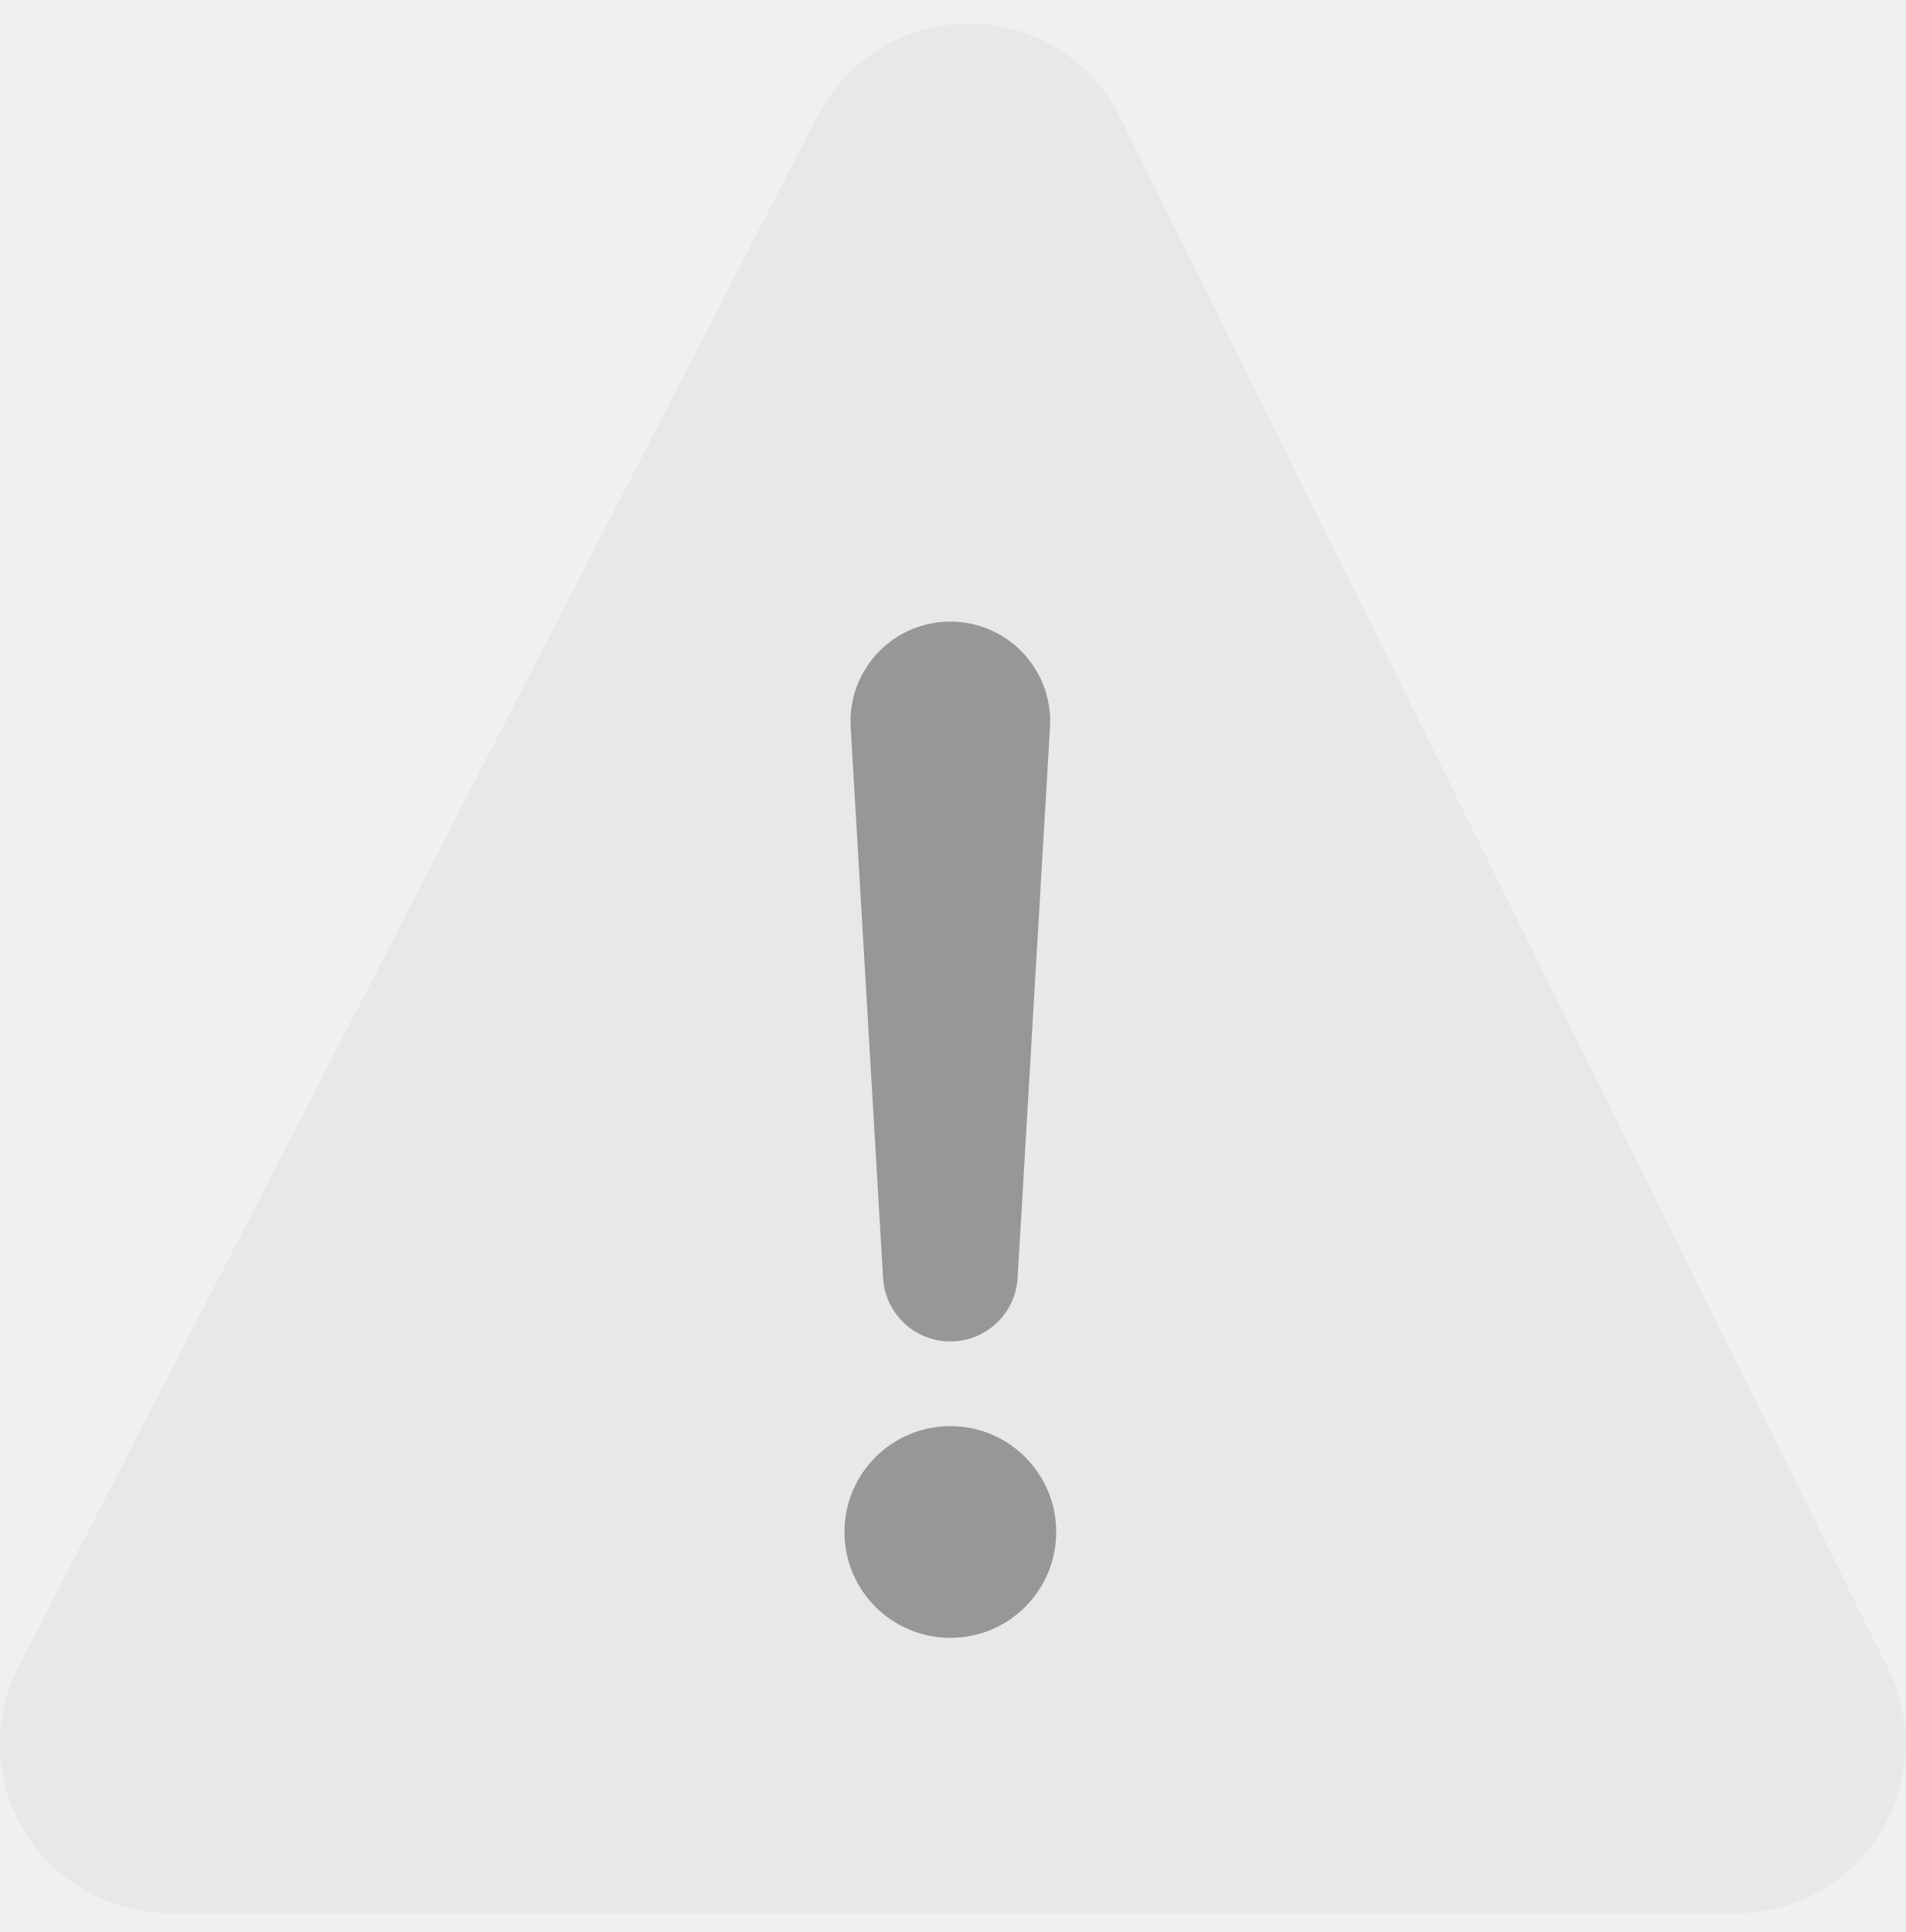
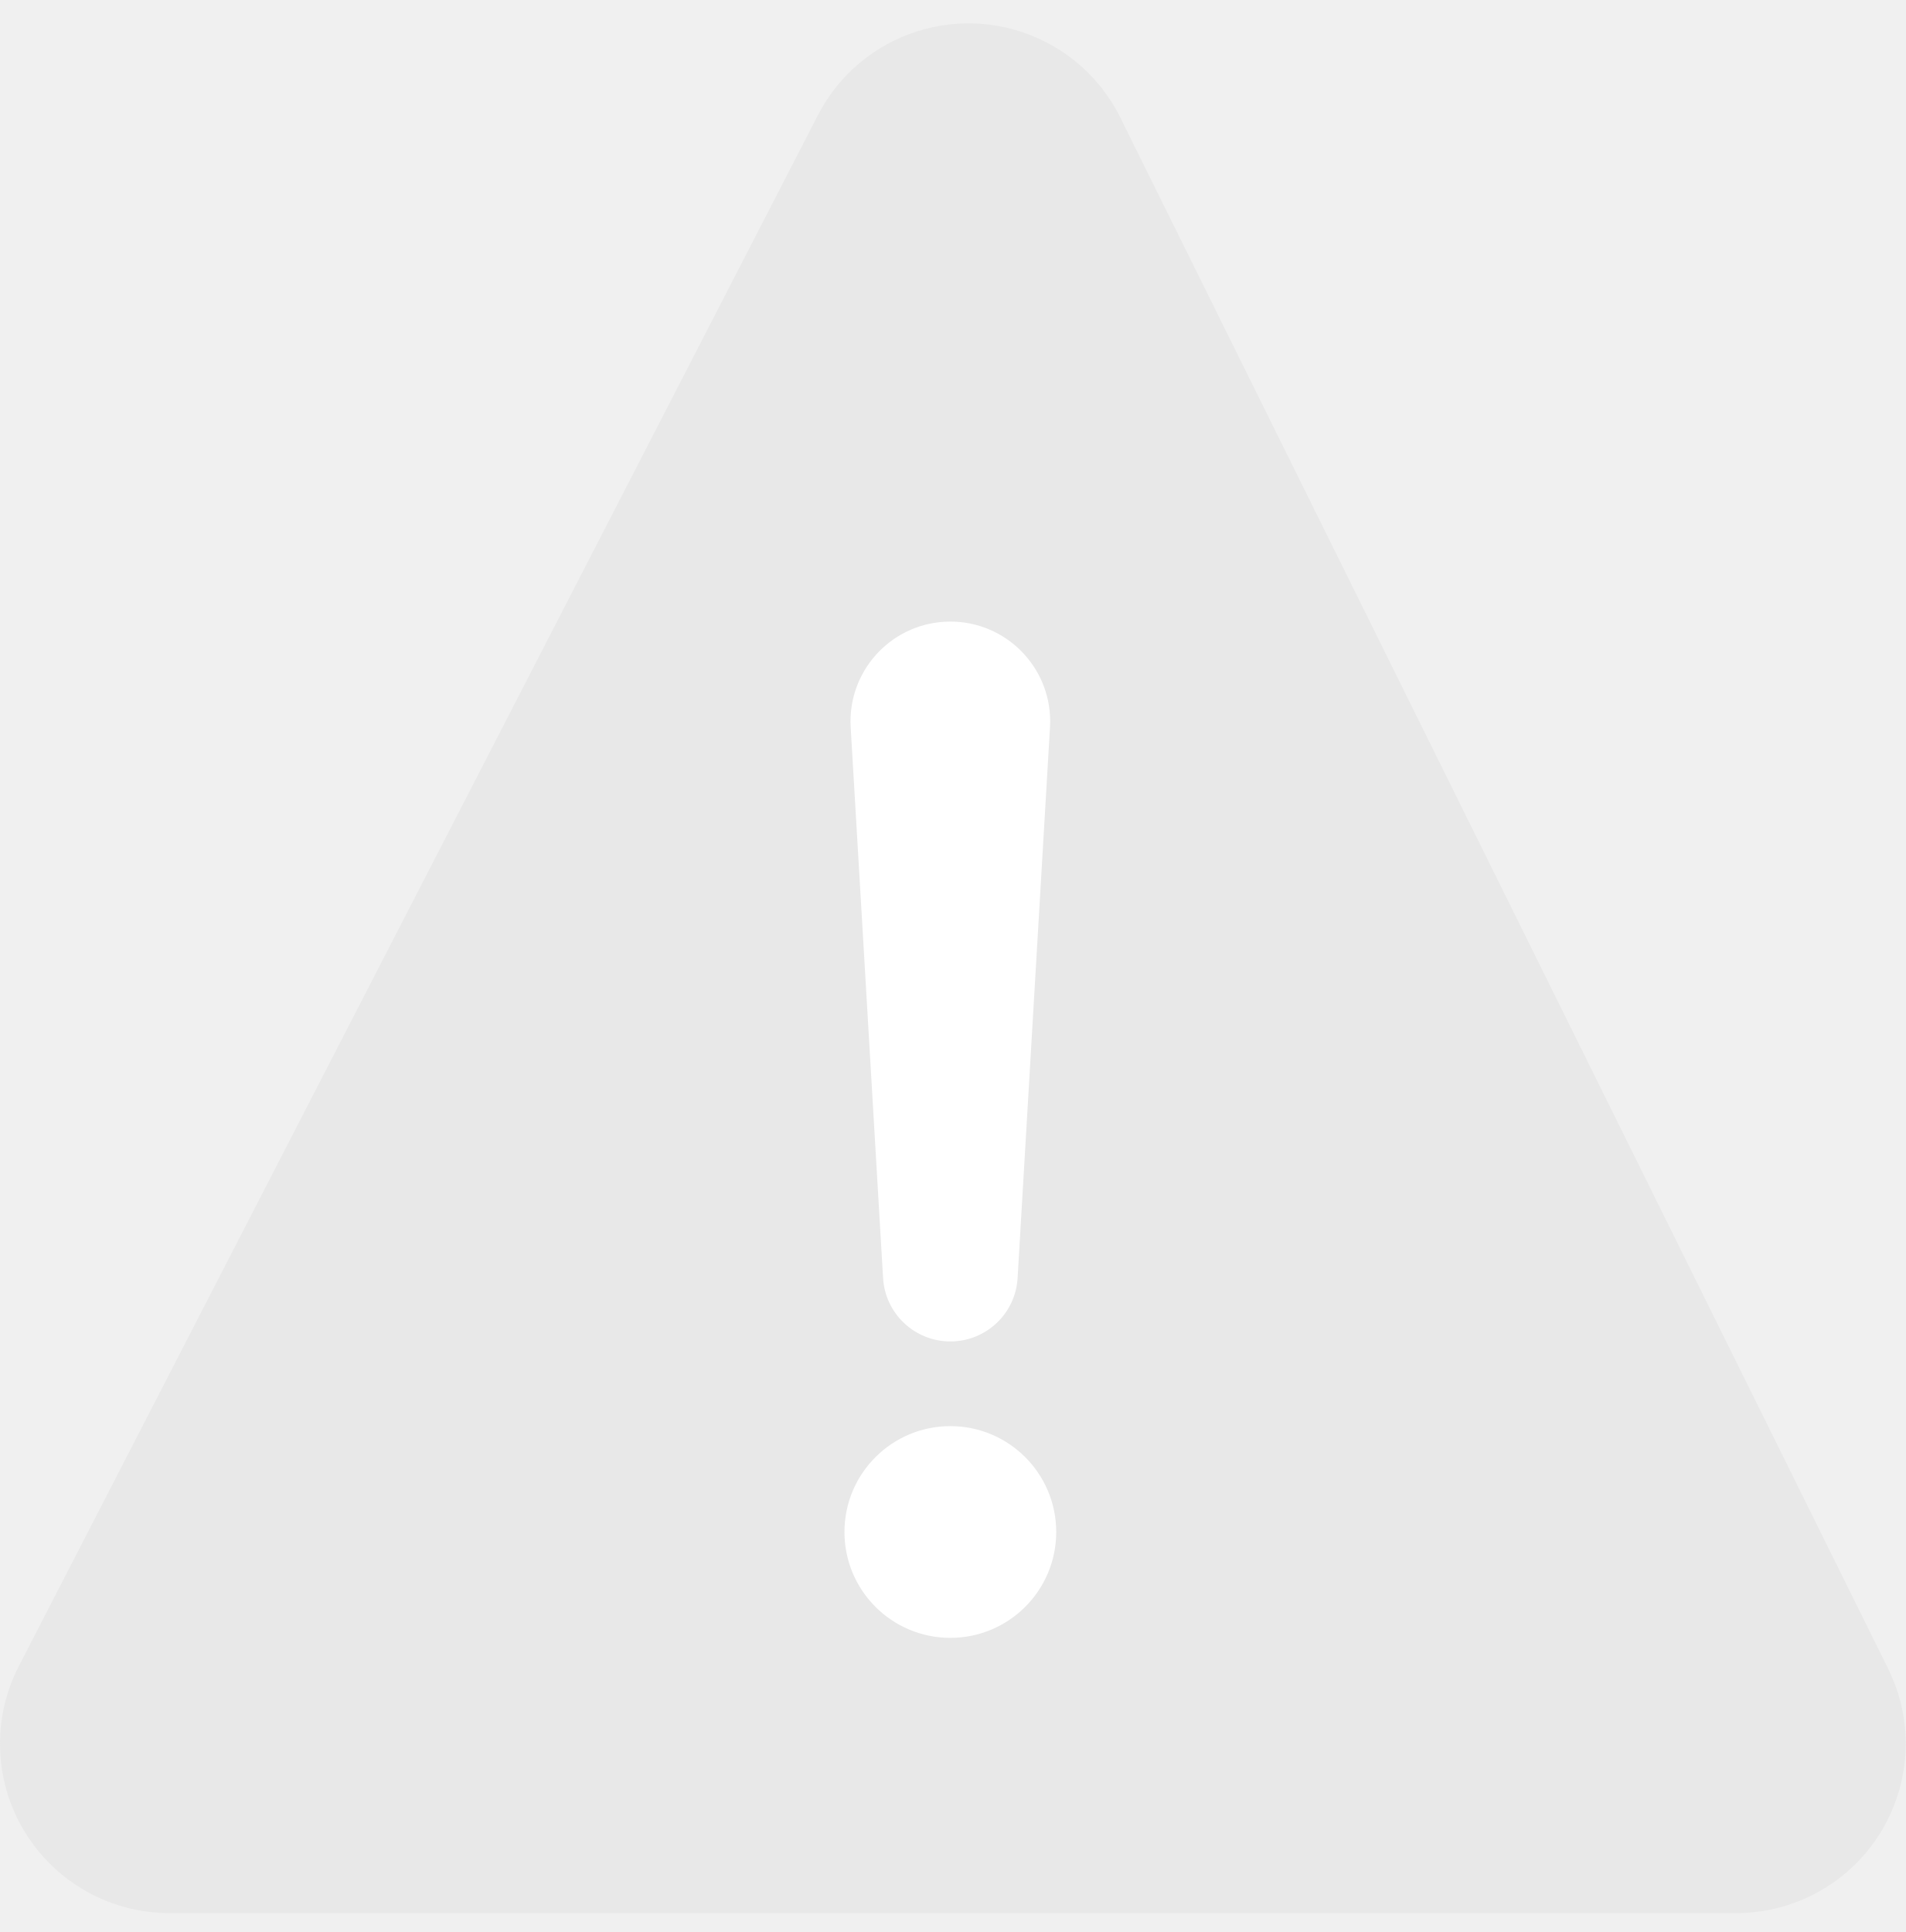
<svg xmlns="http://www.w3.org/2000/svg" width="72" height="73" fill="none" viewBox="0 0 72 73">
  <path fill="#E8E8E8" fill-rule="evenodd" d="M42.325 4.444L71.331 63.047C72.899 66.215 71.602 70.054 68.434 71.622C67.551 72.059 66.58 72.286 65.595 72.286H6.4C2.865 72.286 0 69.421 0 65.886C0 64.867 0.244 63.862 0.711 62.955L30.9 4.352C32.519 1.21 36.378 -0.025 39.52 1.594C40.736 2.22 41.719 3.219 42.325 4.444Z" class="triangle" clip-rule="evenodd" />
-   <path fill="#979797" fill-rule="evenodd" d="M35.903 53.886C38.112 53.886 39.903 55.677 39.903 57.886C39.903 60.096 38.112 61.886 35.903 61.886C33.694 61.886 31.903 60.096 31.903 57.886C31.903 55.677 33.694 53.886 35.903 53.886ZM35.903 23.486C37.986 23.486 39.675 25.175 39.675 27.258C39.675 27.332 39.673 27.406 39.668 27.479L38.444 48.291C38.365 49.636 37.251 50.686 35.903 50.686C34.556 50.686 33.441 49.636 33.362 48.291L32.138 27.479C32.016 25.4 33.602 23.615 35.682 23.493C35.756 23.488 35.829 23.486 35.903 23.486Z" class="symbol" clip-rule="evenodd" />
+   <path fill="#fff" fill-rule="evenodd" d="M35.903 53.886C38.112 53.886 39.903 55.677 39.903 57.886C39.903 60.096 38.112 61.886 35.903 61.886C33.694 61.886 31.903 60.096 31.903 57.886C31.903 55.677 33.694 53.886 35.903 53.886ZM35.903 23.486C37.986 23.486 39.675 25.175 39.675 27.258C39.675 27.332 39.673 27.406 39.668 27.479L38.444 48.291C38.365 49.636 37.251 50.686 35.903 50.686C34.556 50.686 33.441 49.636 33.362 48.291L32.138 27.479C32.016 25.4 33.602 23.615 35.682 23.493C35.756 23.488 35.829 23.486 35.903 23.486Z" class="symbol" clip-rule="evenodd" />
</svg>
